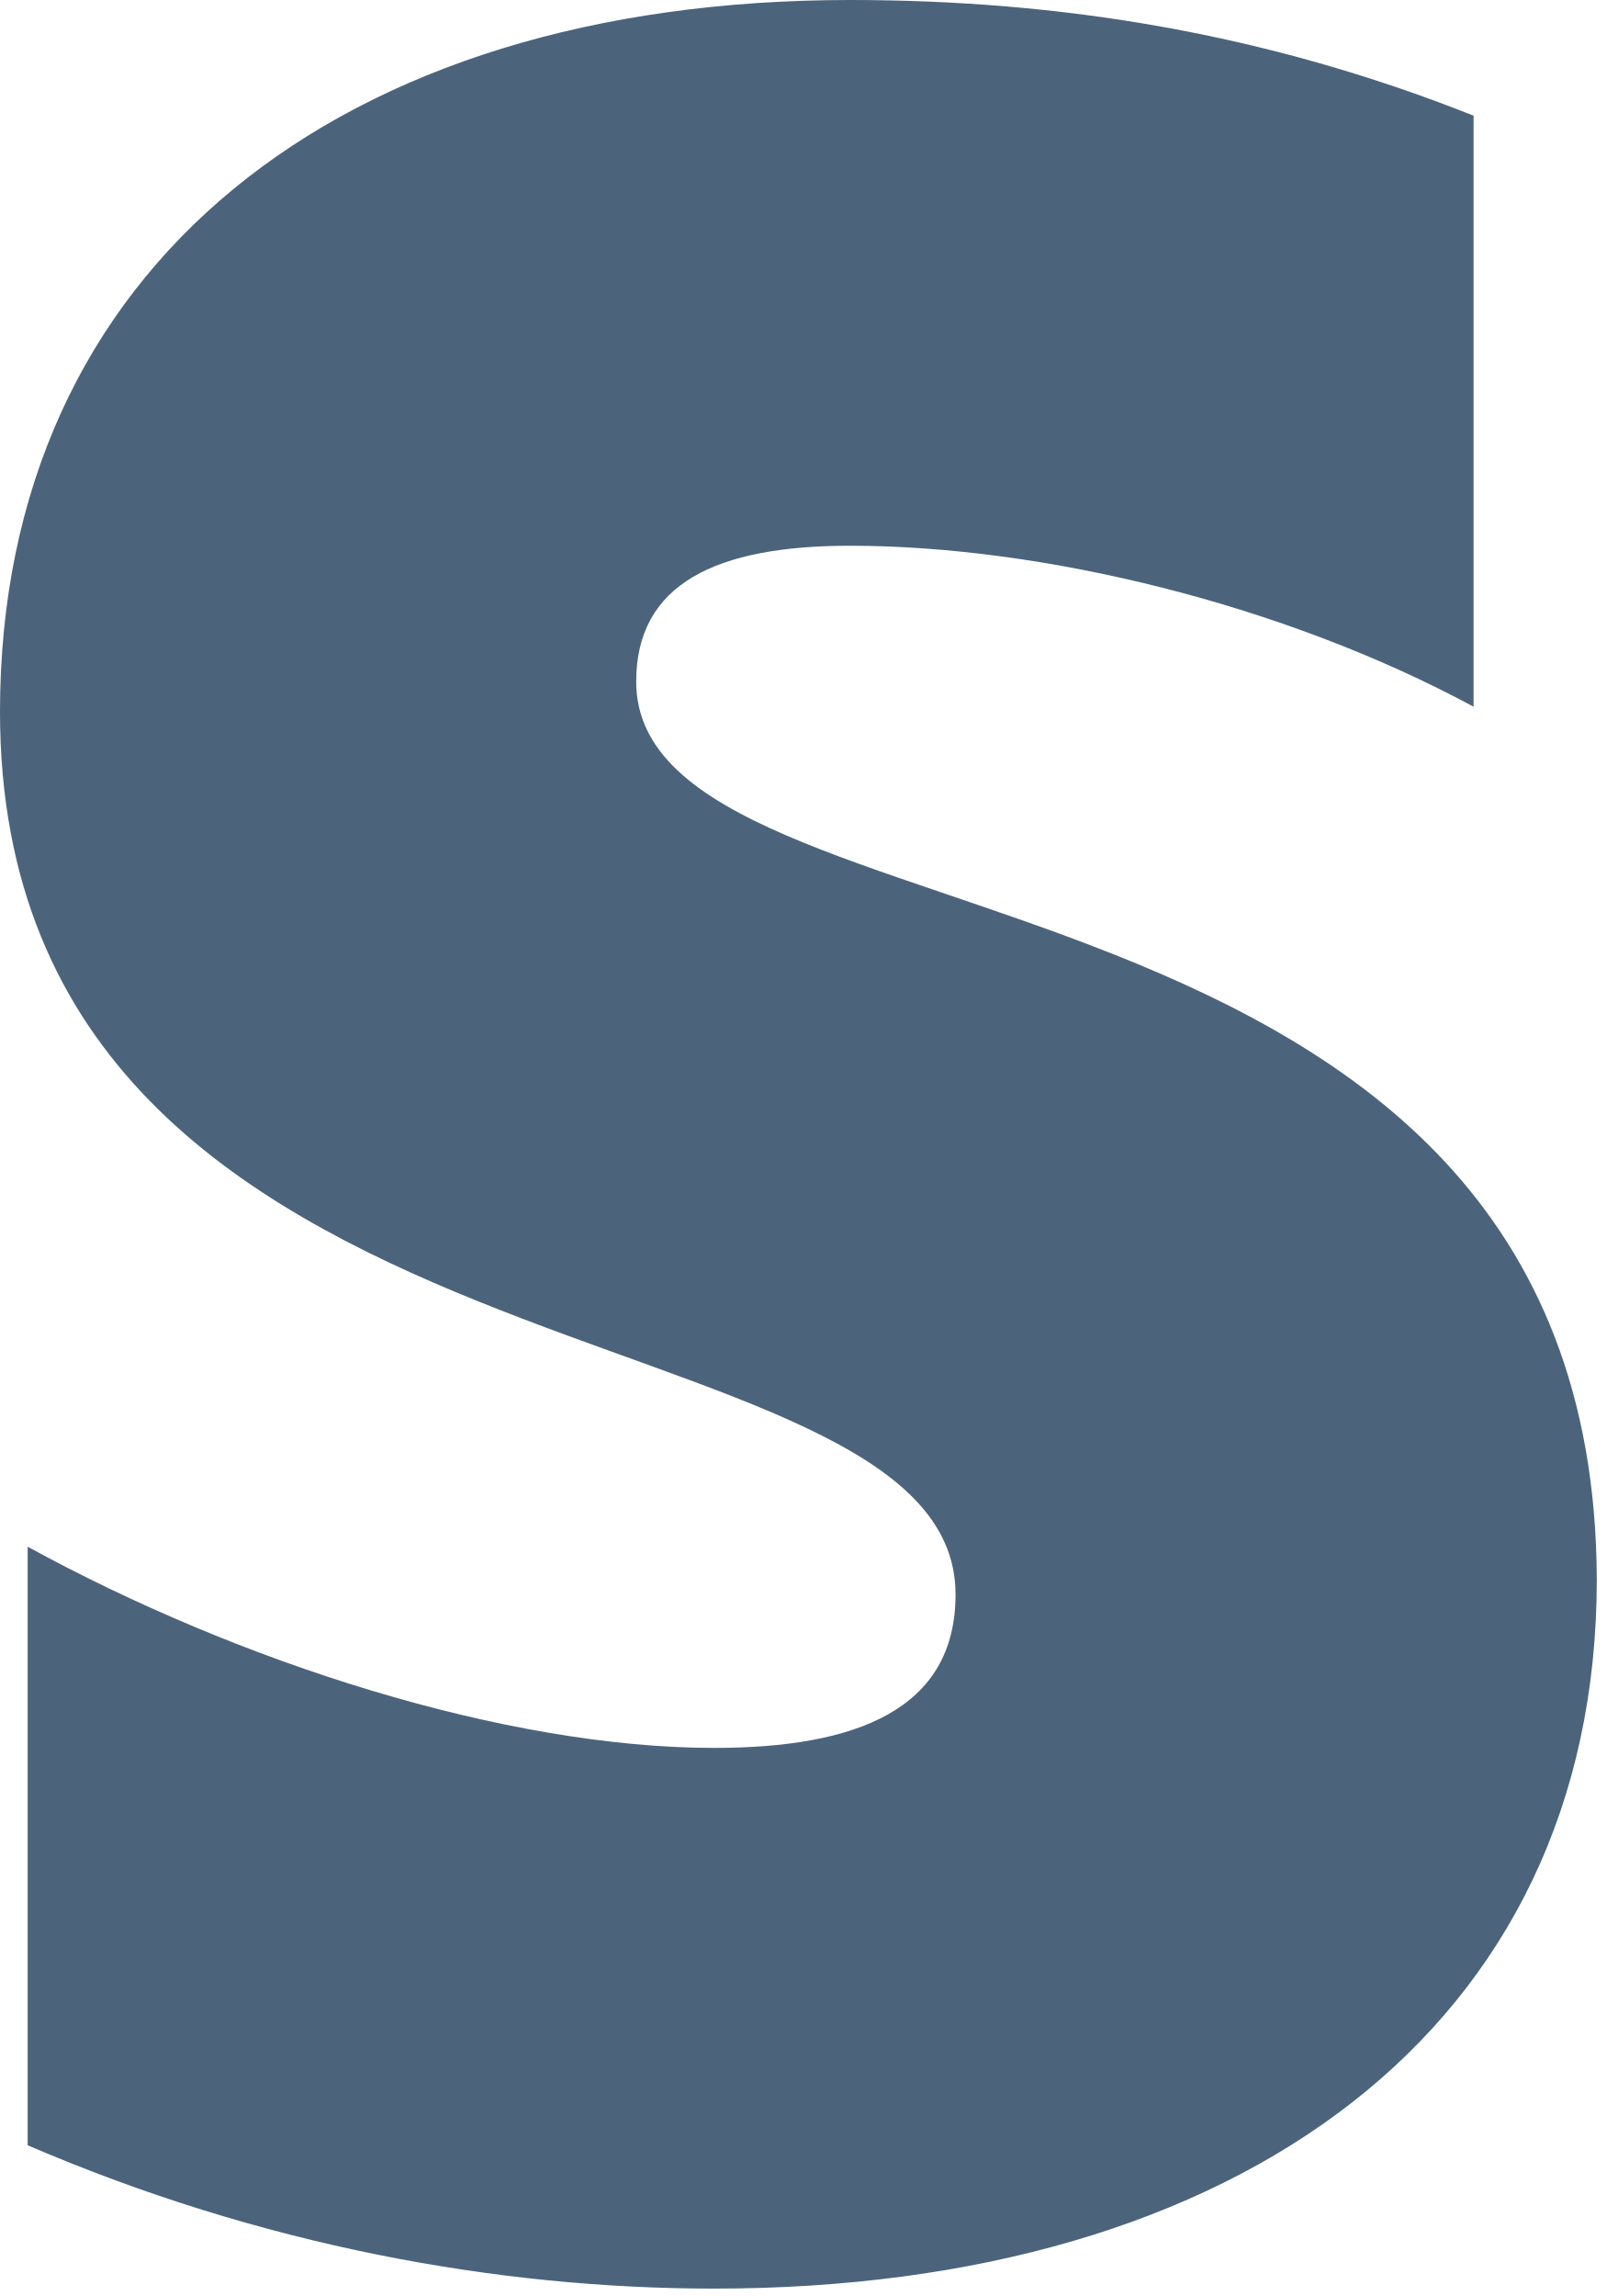
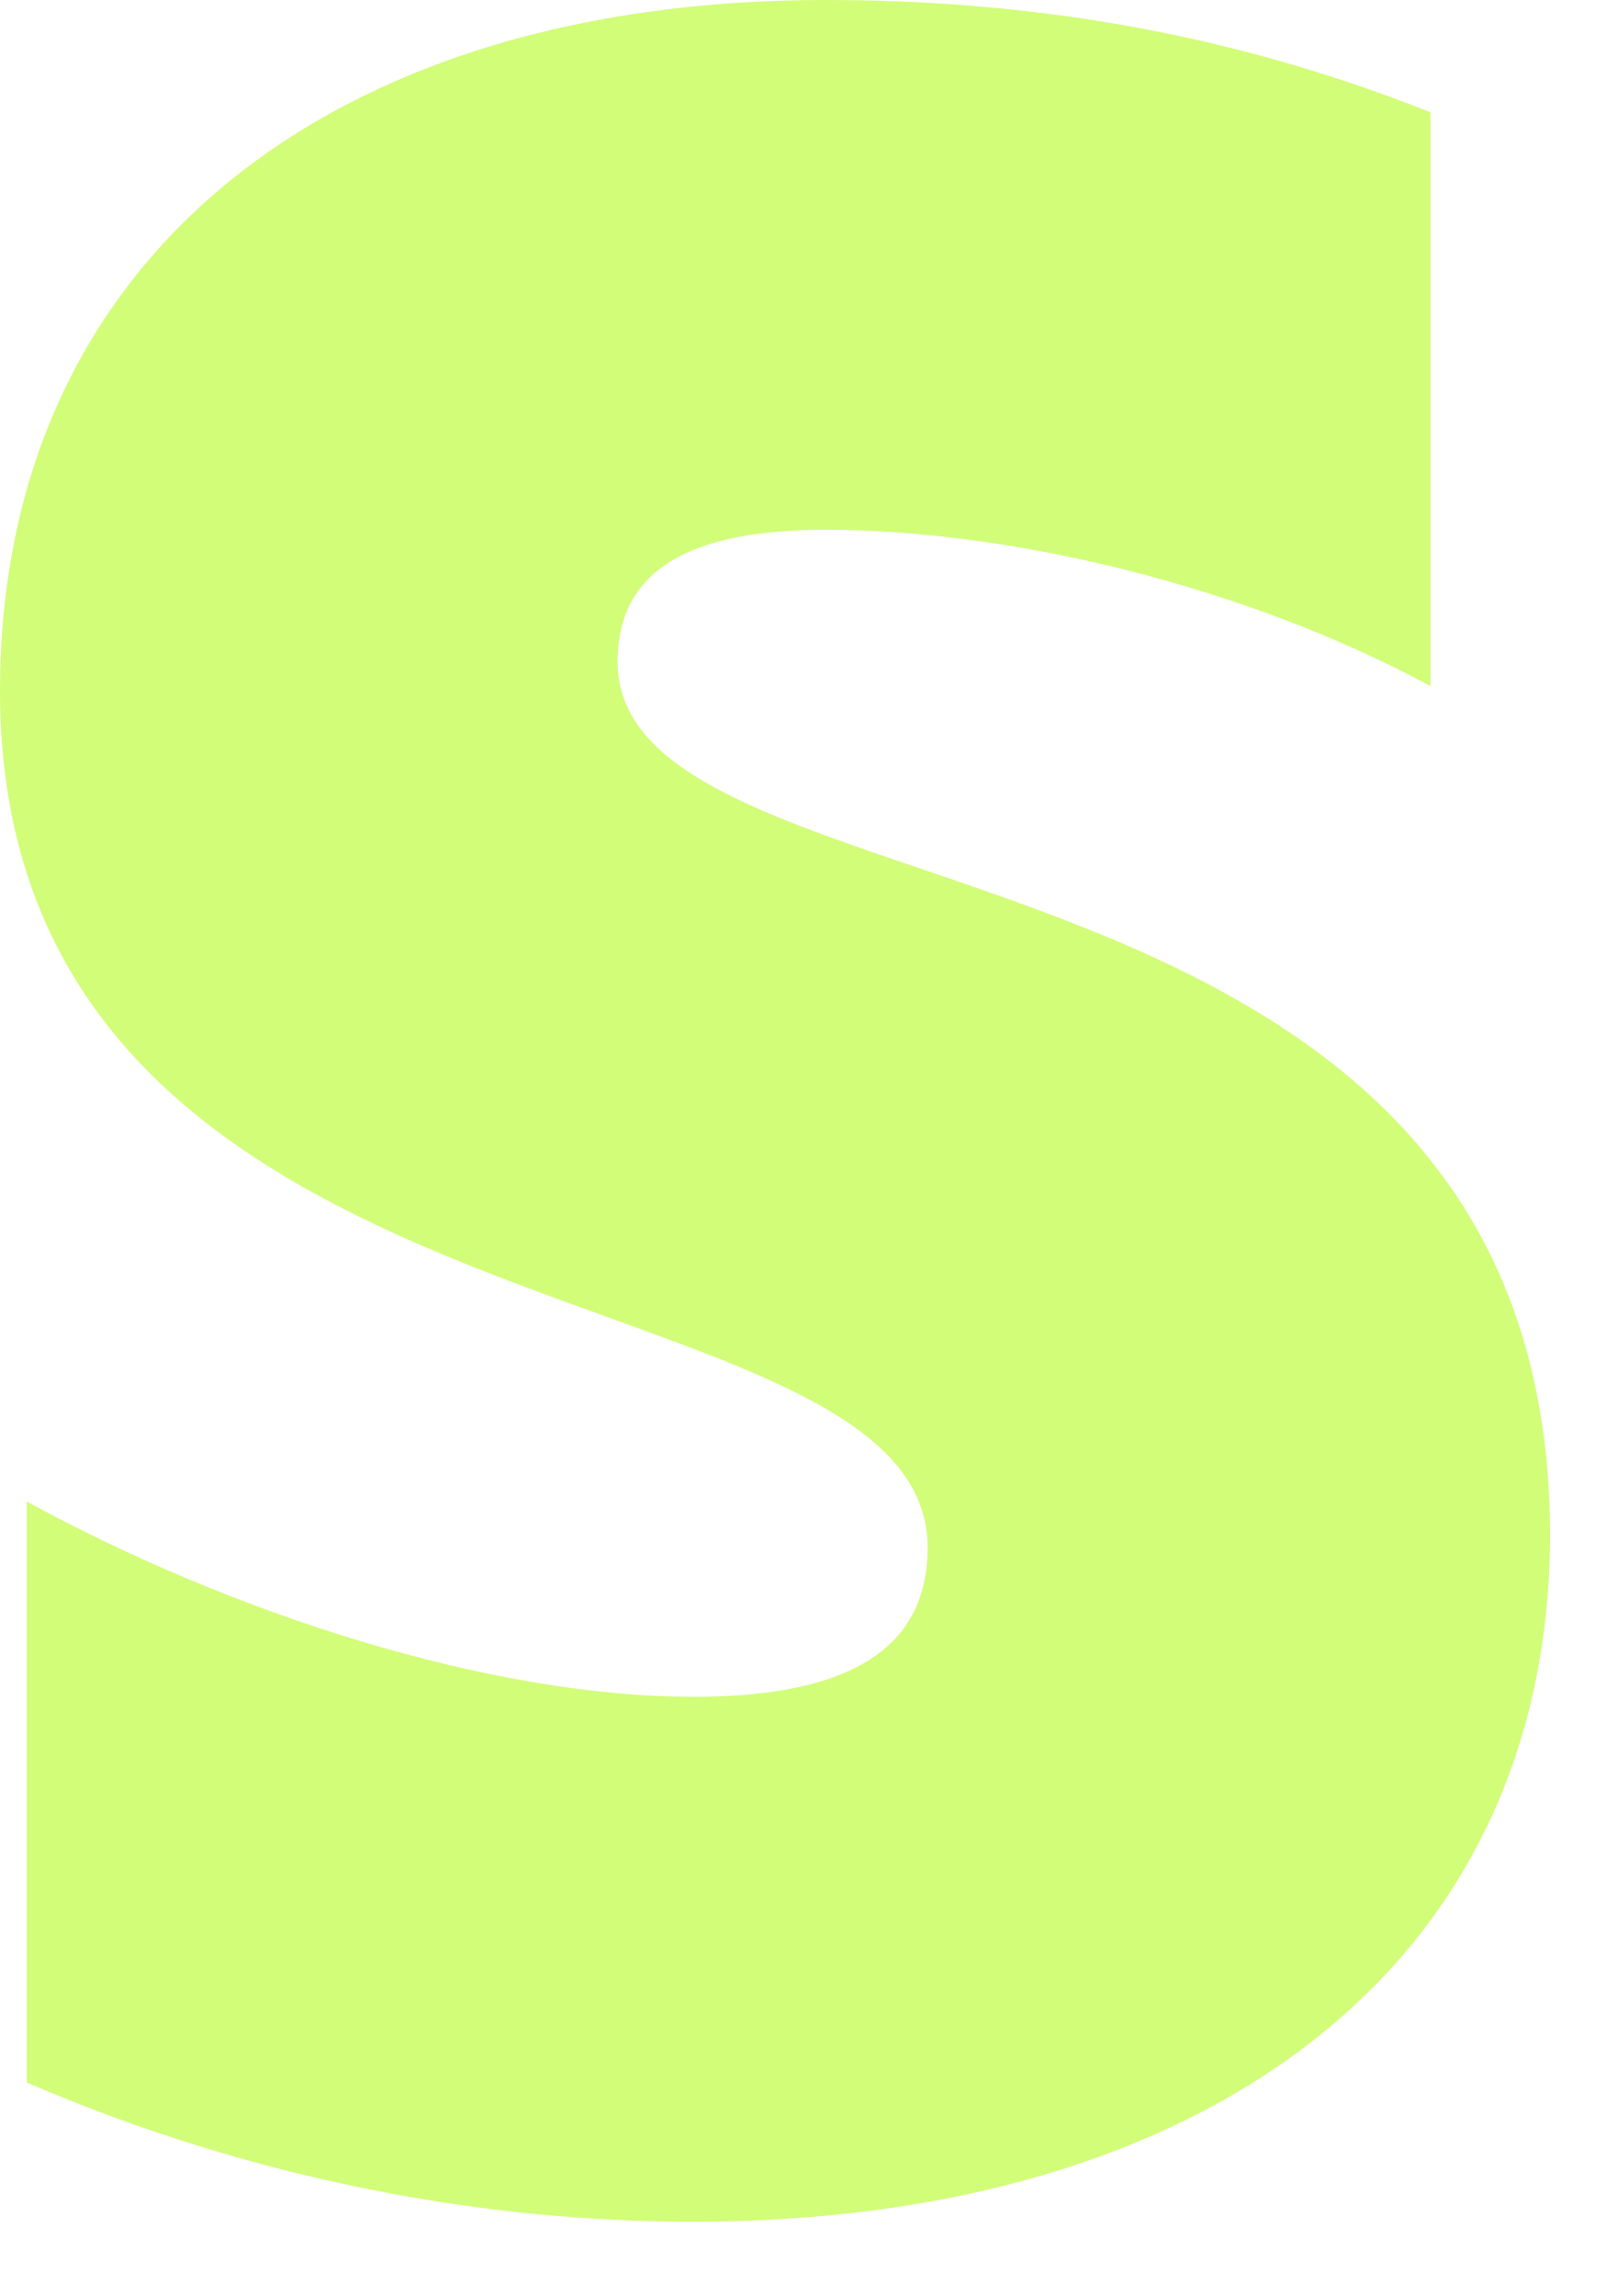
- <svg xmlns="http://www.w3.org/2000/svg" width="100%" height="100%" viewBox="0 0 126 180" version="1.1" xml:space="preserve" style="fill-rule:evenodd;clip-rule:evenodd;strokeLinejoin:round;stroke-miterlimit:2;">
-   <g transform="matrix(1.38632,0,0,1.38632,0,-62.3039)">
-     <path d="M35.982,83.484C35.982,77.938 40.533,75.804 48.072,75.804C58.88,75.804 72.533,79.076 83.342,84.907L83.342,51.484C71.538,46.791 59.876,44.942 48.072,44.942C19.2,44.942 0,60.018 0,85.192C0,124.444 54.044,118.187 54.044,135.112C54.044,141.653 48.356,143.787 40.391,143.787C28.587,143.787 13.511,138.951 1.564,132.409L1.564,166.258C14.791,171.947 28.16,174.364 40.391,174.364C69.973,174.364 90.311,159.716 90.311,134.258C90.169,91.876 35.982,99.413 35.982,83.484" style="fill:rgb(75,100,124);fill-rule:nonzero;" />
+ <svg xmlns="http://www.w3.org/2000/svg" width="100%" height="100%" viewBox="0 0 14 20" version="1.1" xml:space="preserve" style="fill-rule:evenodd;clip-rule:evenodd;stroke-linejoin:round;stroke-miterlimit:2;">
+   <g transform="matrix(0.149533,0,0,0.149533,0,-6.7203)">
+     <path d="M35.982,83.484C35.982,77.938 40.533,75.804 48.072,75.804C58.88,75.804 72.533,79.076 83.342,84.907L83.342,51.484C71.538,46.791 59.876,44.942 48.072,44.942C19.2,44.942 0,60.018 0,85.192C0,124.444 54.044,118.187 54.044,135.112C54.044,141.653 48.356,143.787 40.391,143.787C28.587,143.787 13.511,138.951 1.564,132.409L1.564,166.258C14.791,171.947 28.16,174.364 40.391,174.364C69.973,174.364 90.311,159.716 90.311,134.258C90.169,91.876 35.982,99.413 35.982,83.484" style="fill:rgb(210,253,120);fill-rule:nonzero;" />
  </g>
</svg>
